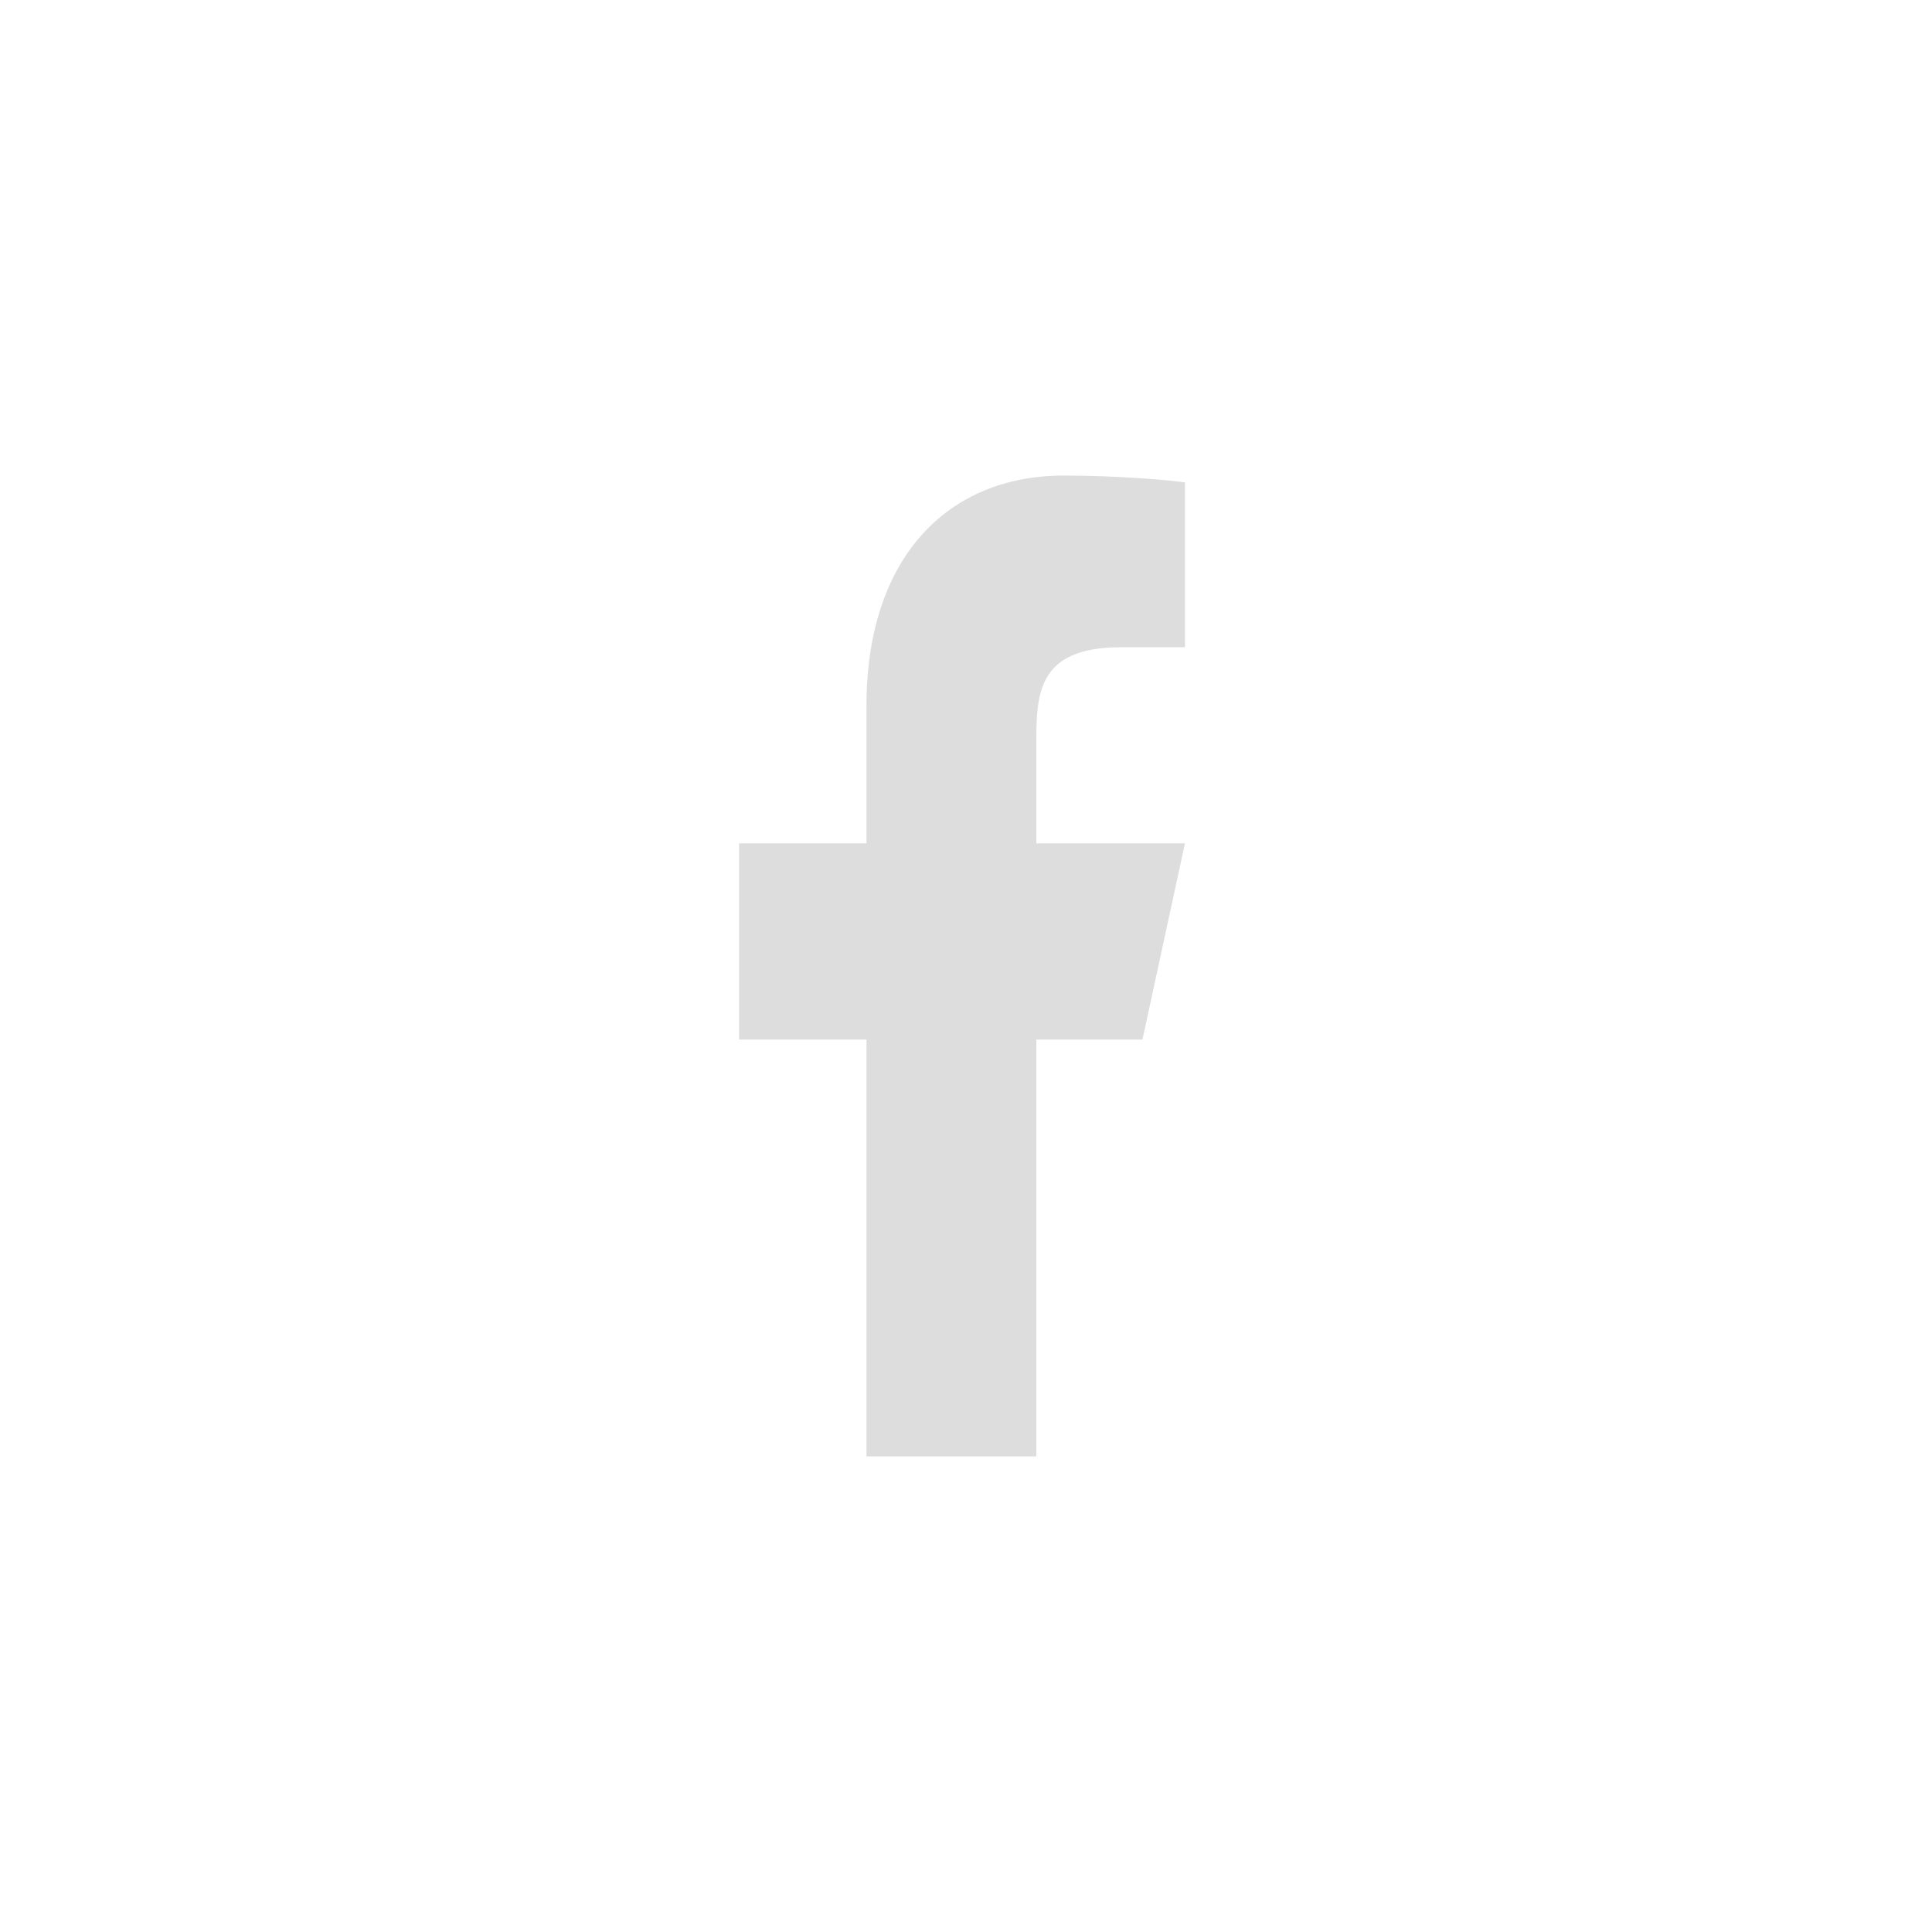
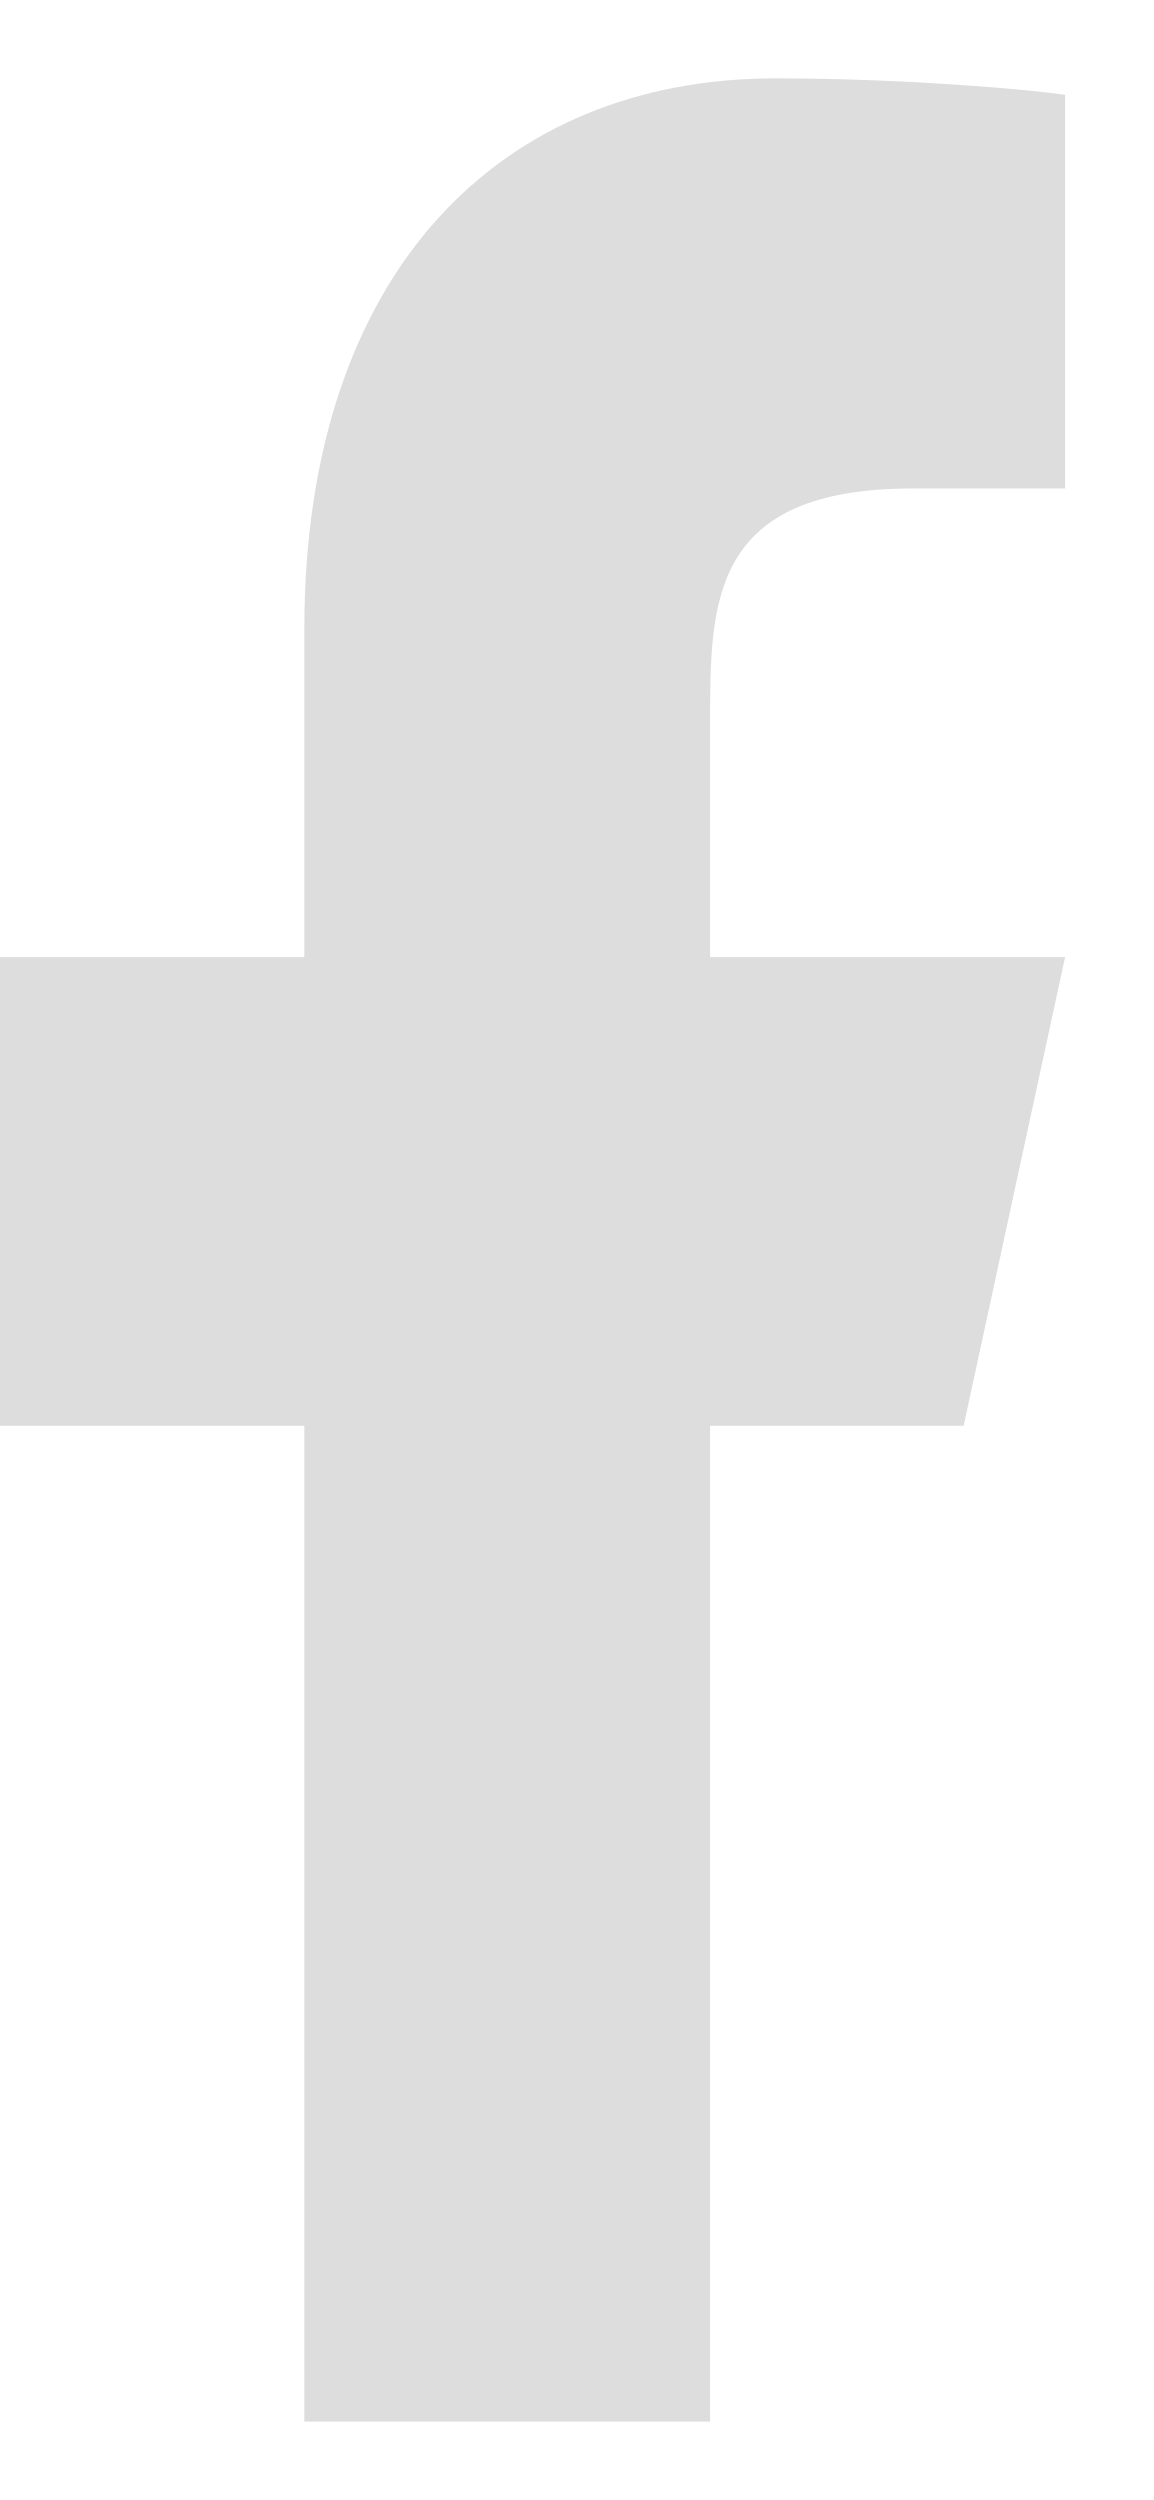
- <svg xmlns="http://www.w3.org/2000/svg" width="65" height="65" viewBox="0 0 65 65" fill="none">
-   <path d="M34.866 34.975H38.437L39.866 28.375H34.866V25.075C34.866 23.375 34.866 21.775 37.723 21.775H39.866V16.231C39.4 16.16 37.641 16 35.784 16C31.906 16 29.151 18.734 29.151 23.755V28.375H24.866V34.975H29.151V49H34.866V34.975Z" fill="#DDDDDD" />
+ <svg xmlns="http://www.w3.org/2000/svg" width="12" height="26" viewBox="0 0 12 26" fill="none">
+   <path d="M7.385 14.828H10.022L11.077 9.954H7.385V7.517C7.385 6.262 7.385 5.08 9.495 5.08H11.077V0.986C10.733 0.934 9.434 0.815 8.063 0.815C5.199 0.815 3.165 2.834 3.165 6.542V9.954H0V14.828H3.165V25.185H7.385V14.828Z" fill="#DDDDDD" />
</svg>
